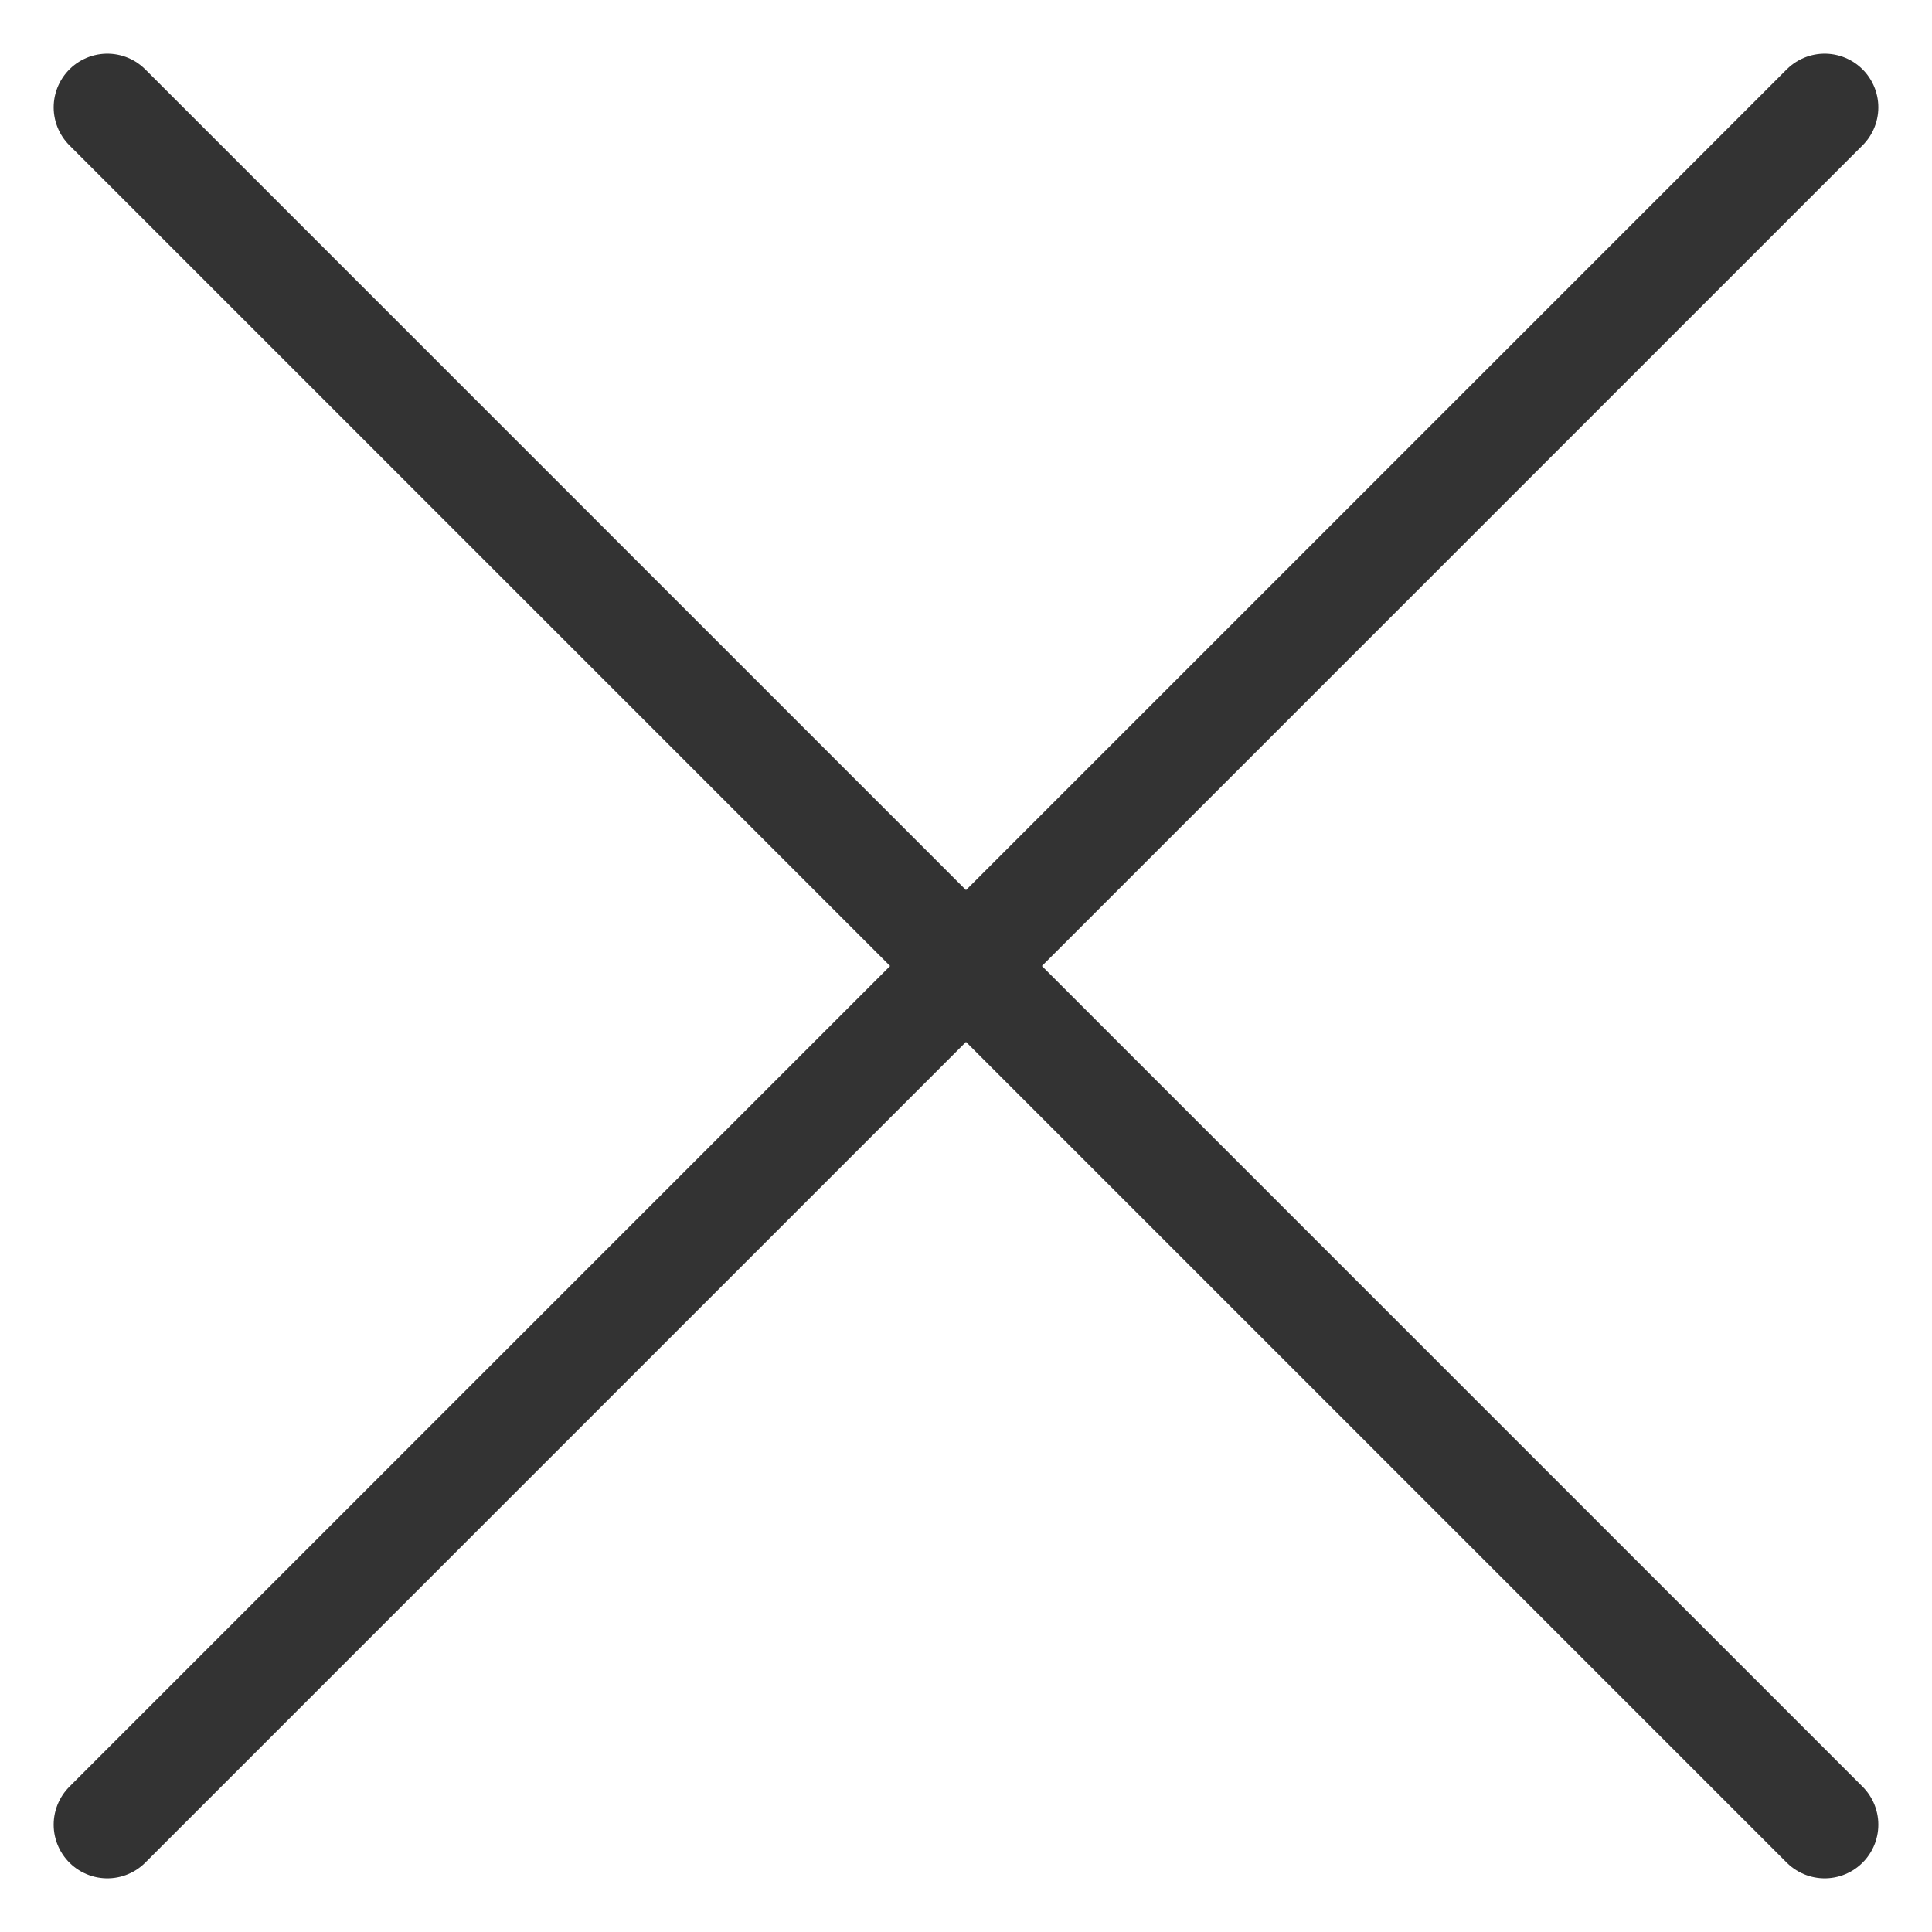
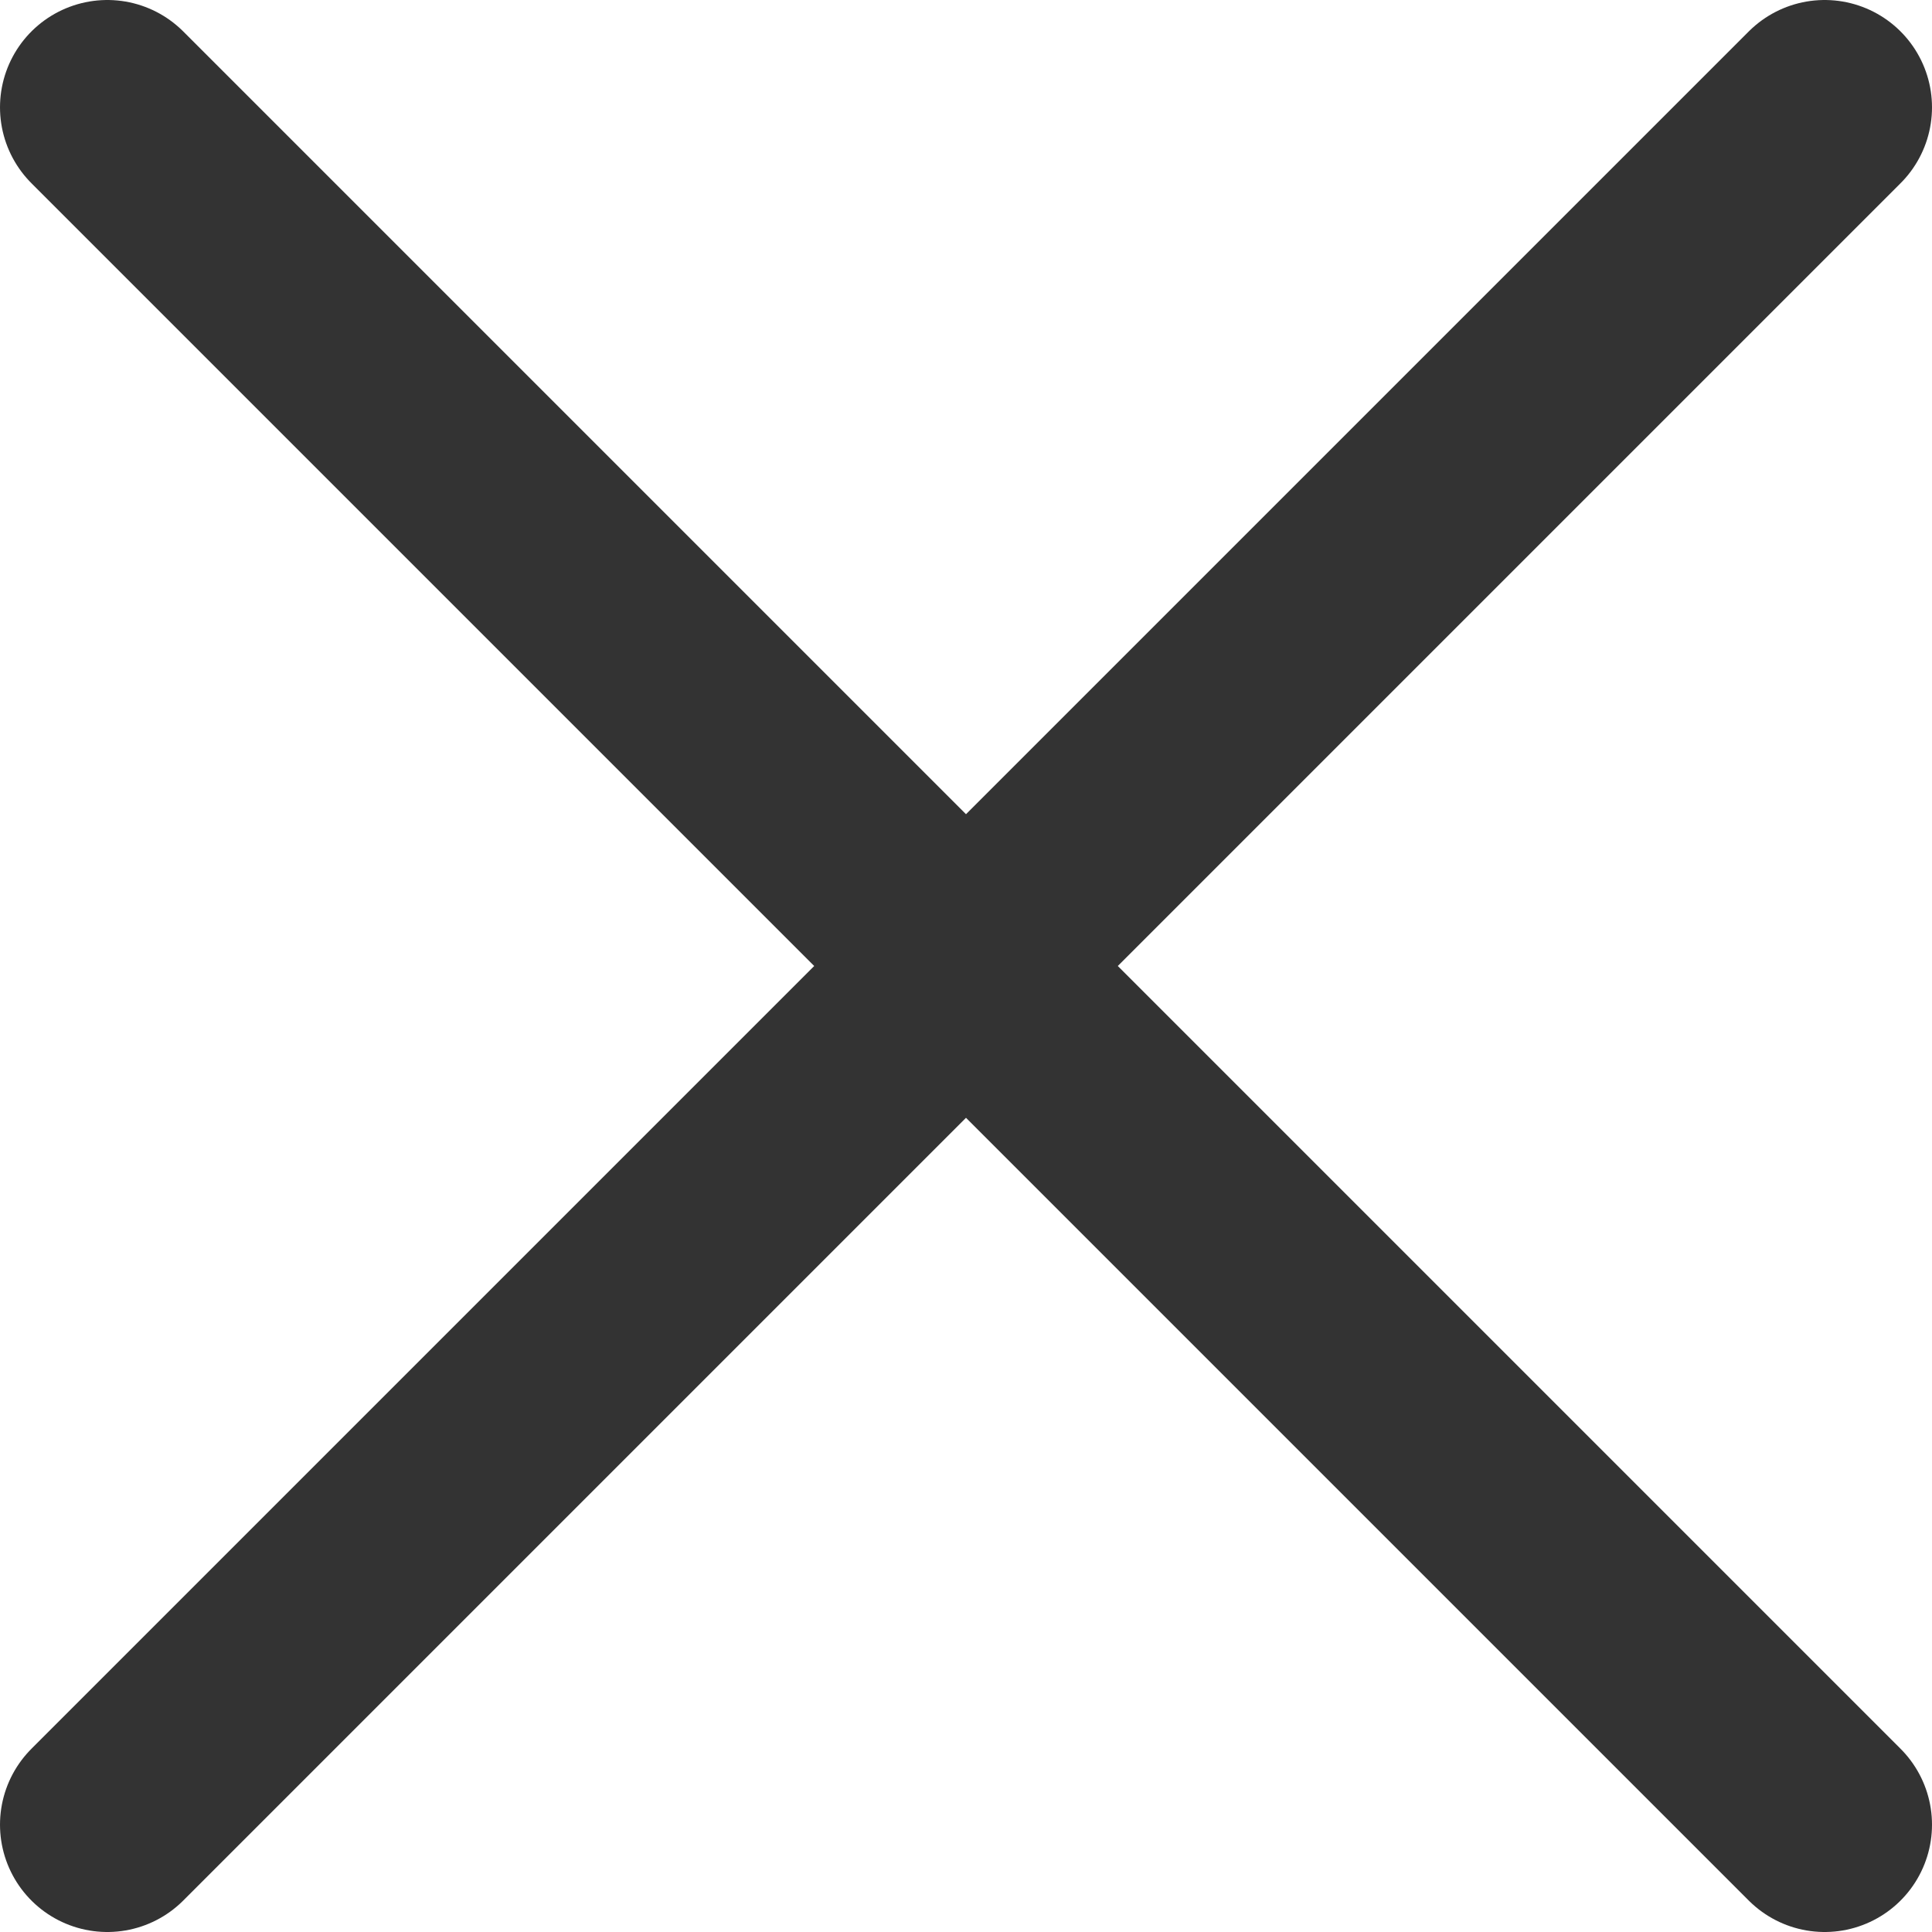
<svg xmlns="http://www.w3.org/2000/svg" width="18" height="18" viewBox="0 0 18 18" fill="none">
-   <path d="M1 1L17 17M1 17L17 1" stroke="#333333" stroke-linecap="round" stroke-linejoin="round" />
+   <path stroke-width="2" d="M1 1L17 17M1 17L17 1" stroke="#333333" stroke-linecap="round" stroke-linejoin="round" />
</svg>
